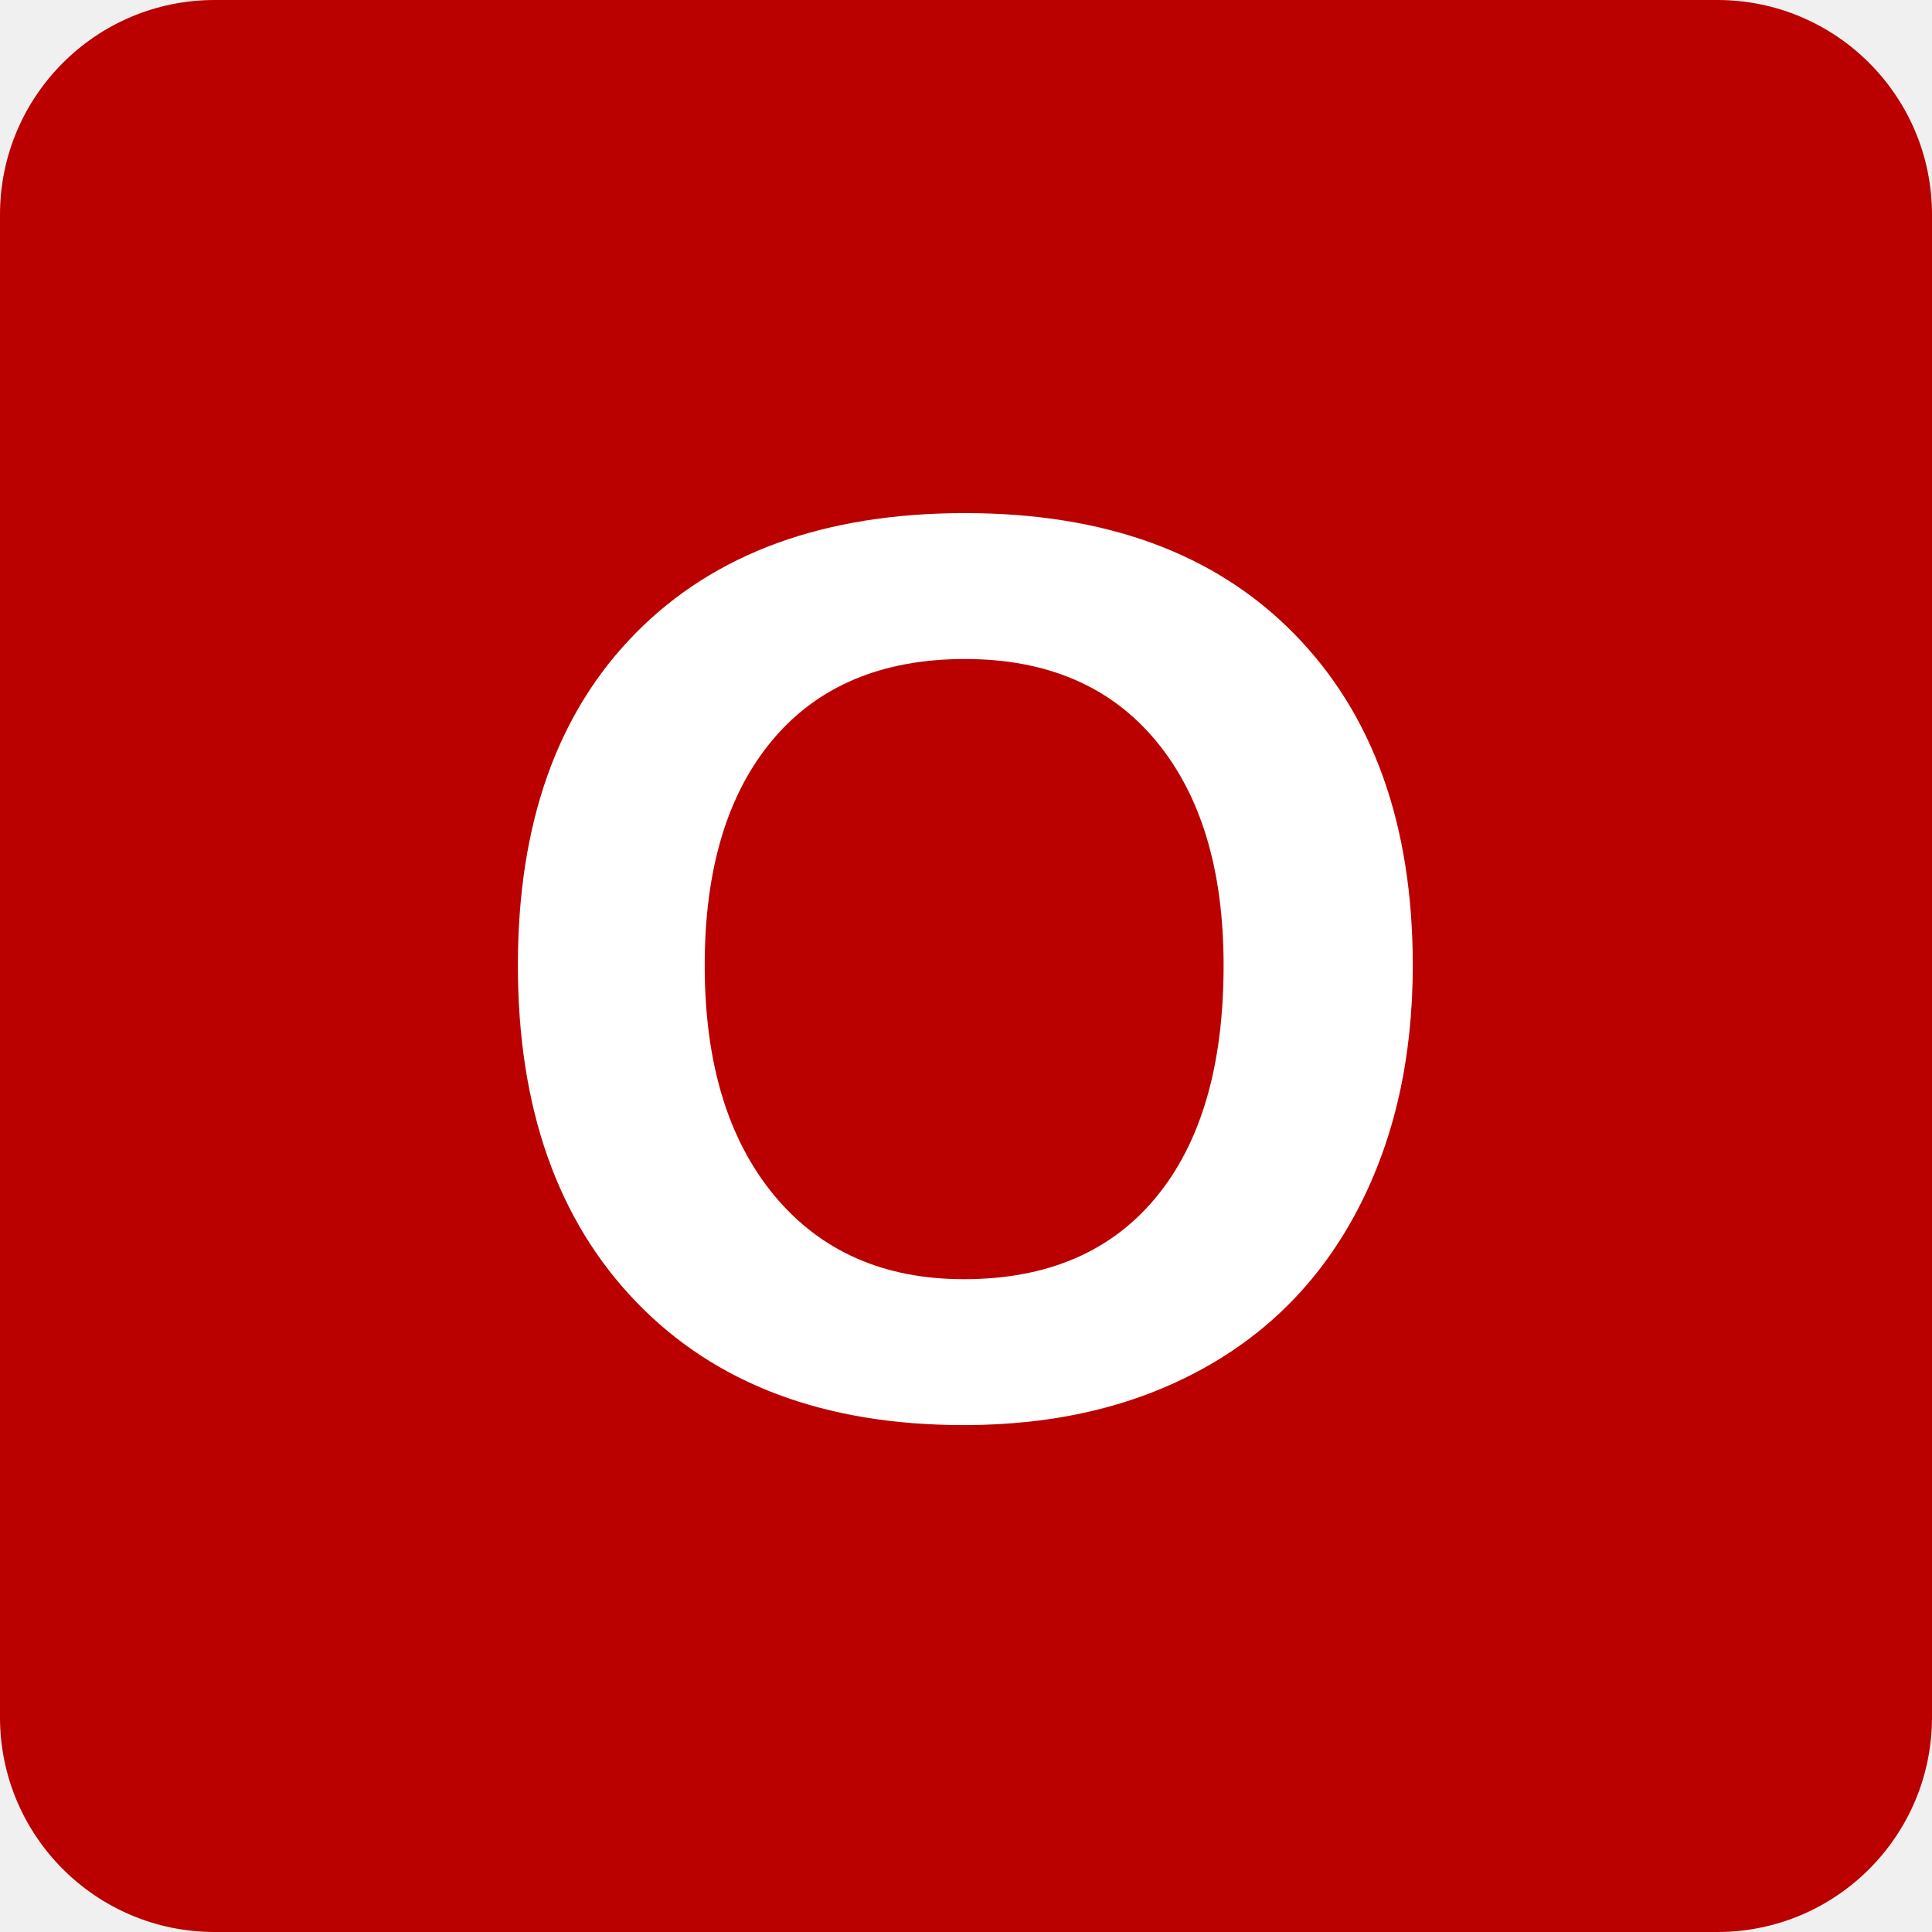
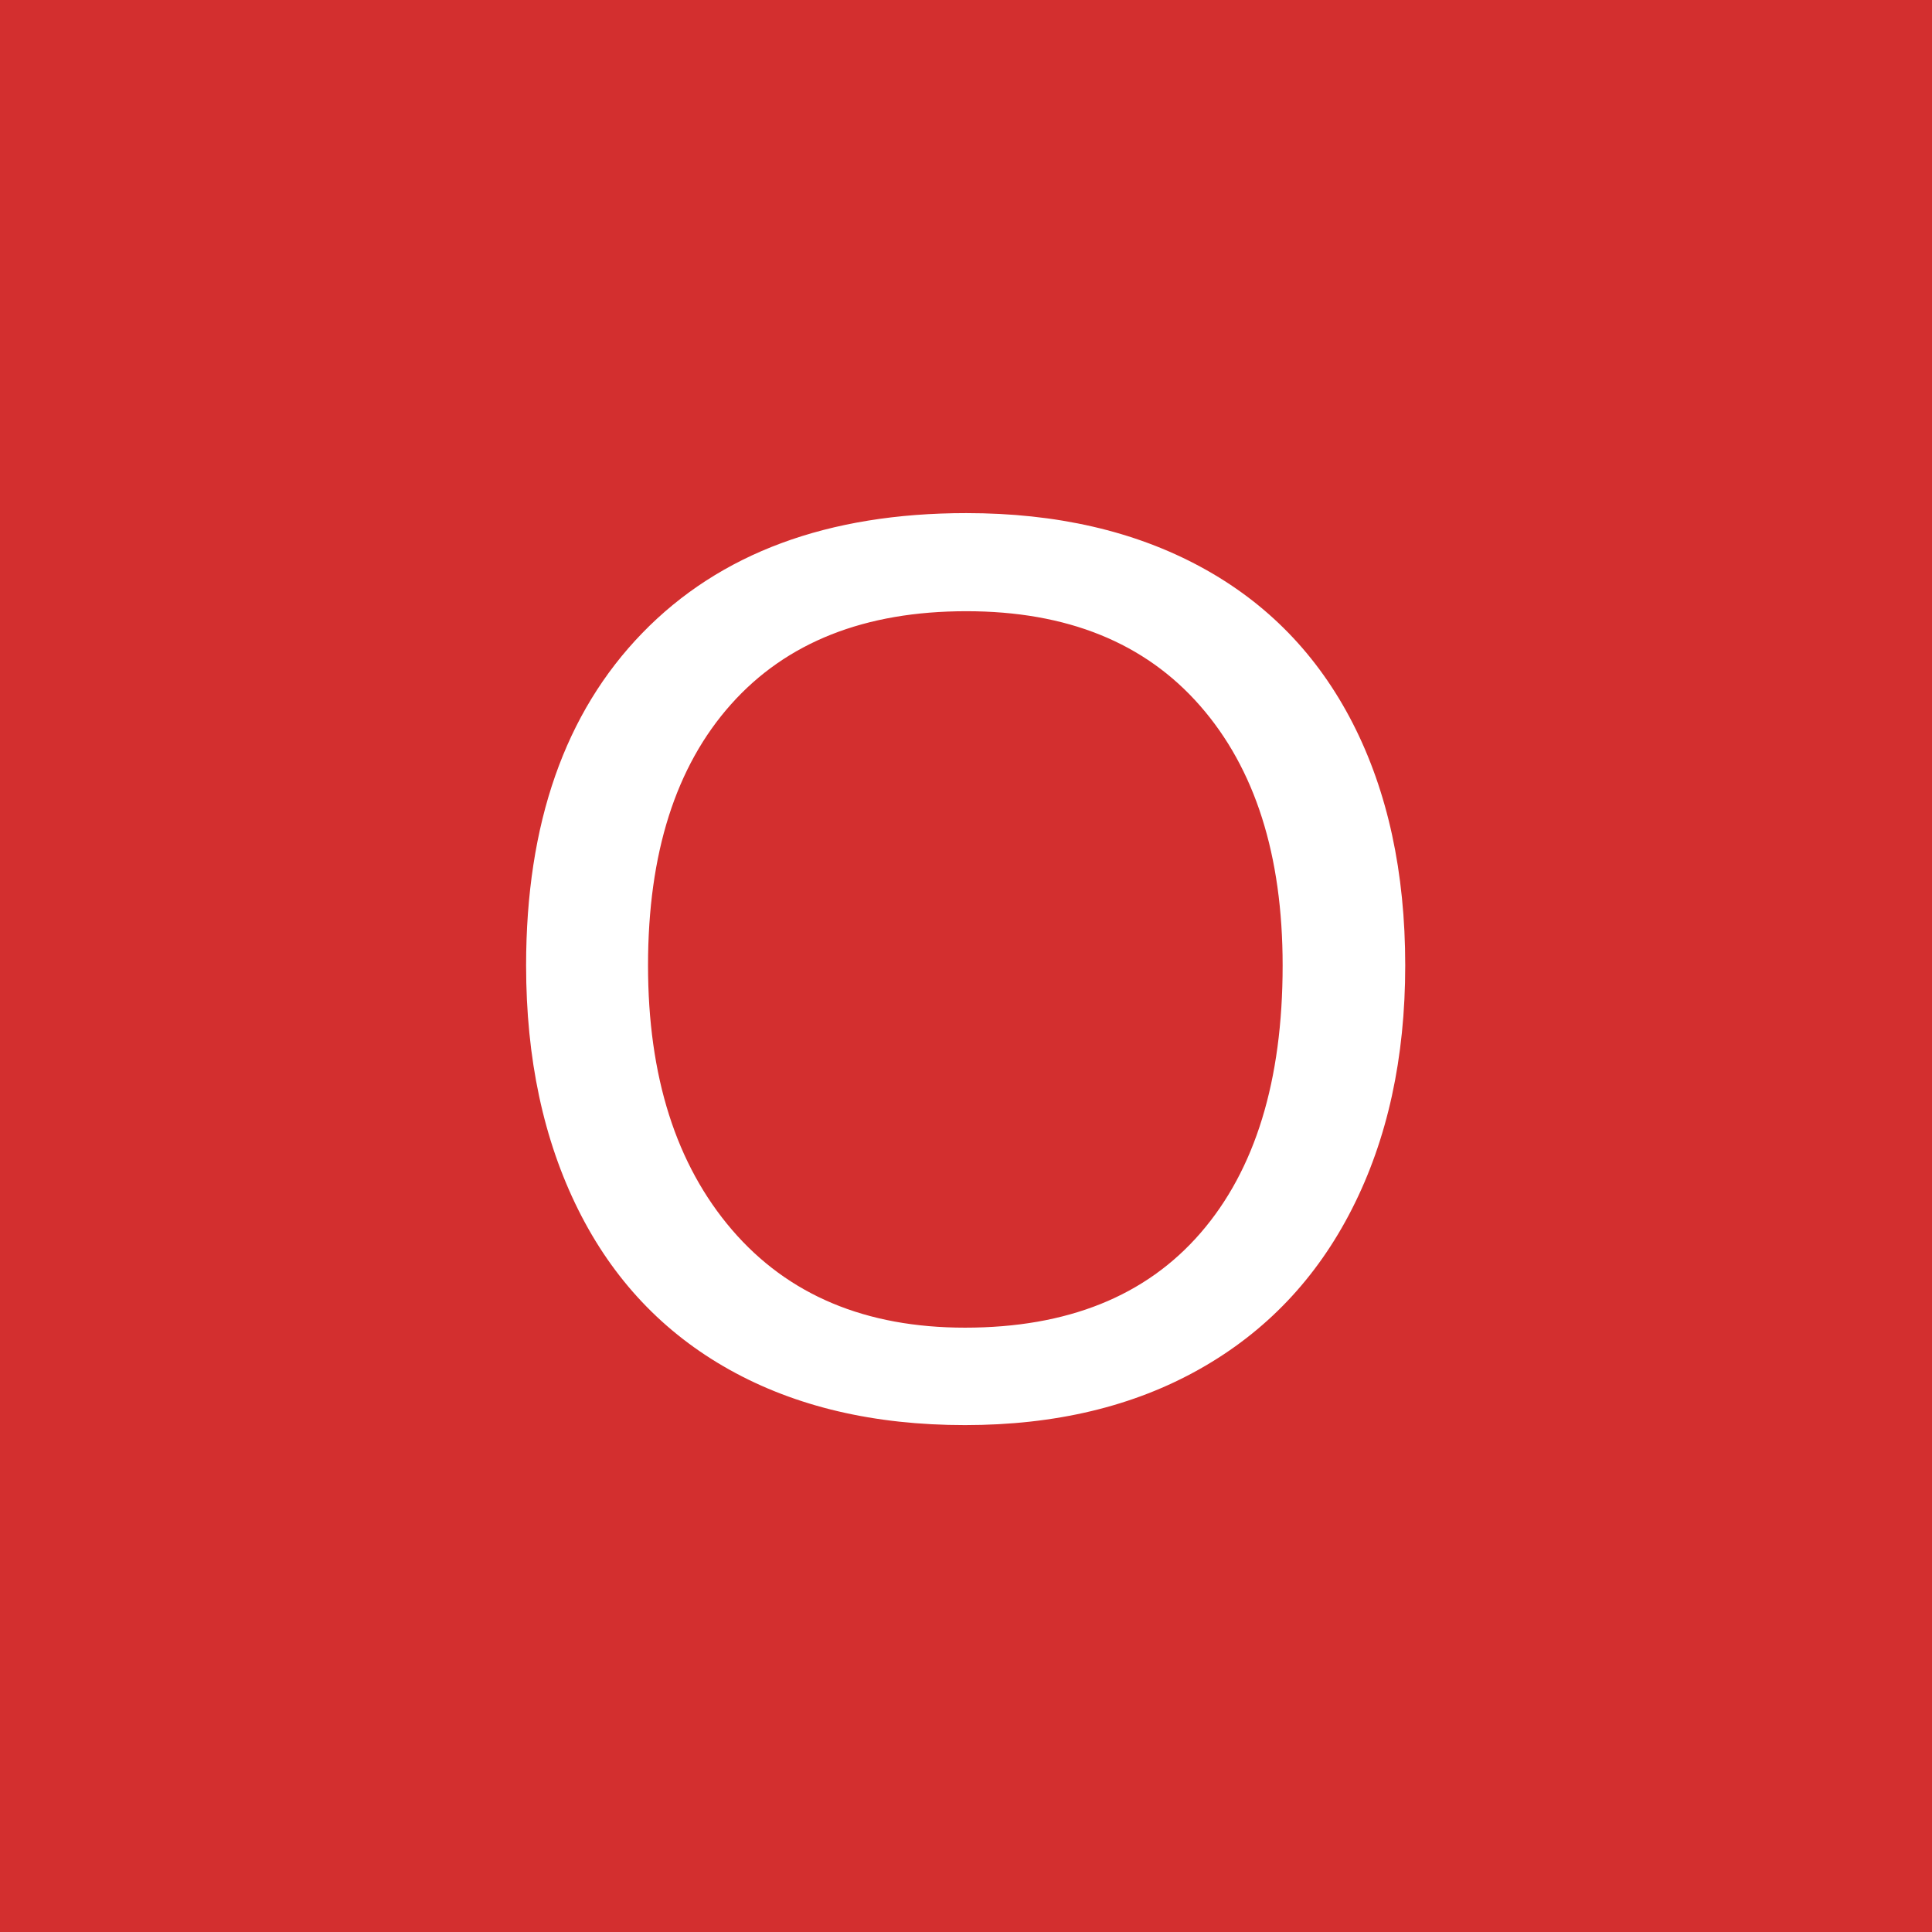
- <svg xmlns="http://www.w3.org/2000/svg" viewBox="0 0 180 180">
-   <rect width="180" height="180" fill="#BB0000" rx="20" />
-   <text x="90" y="90" dominant-baseline="central" text-anchor="middle" font-size="120" font-weight="bold" fill="white" font-family="Arial, sans-serif">O</text>
+ <svg xmlns="http://www.w3.org/2000/svg" width="180" height="180" viewBox="0 0 180 180">
+   <rect width="180" height="180" fill="#D32F2F" />
+   <text x="50%" y="50%" text-anchor="middle" dominant-baseline="central" font-family="Arial, sans-serif" font-size="120" fill="white">O</text>
</svg>
